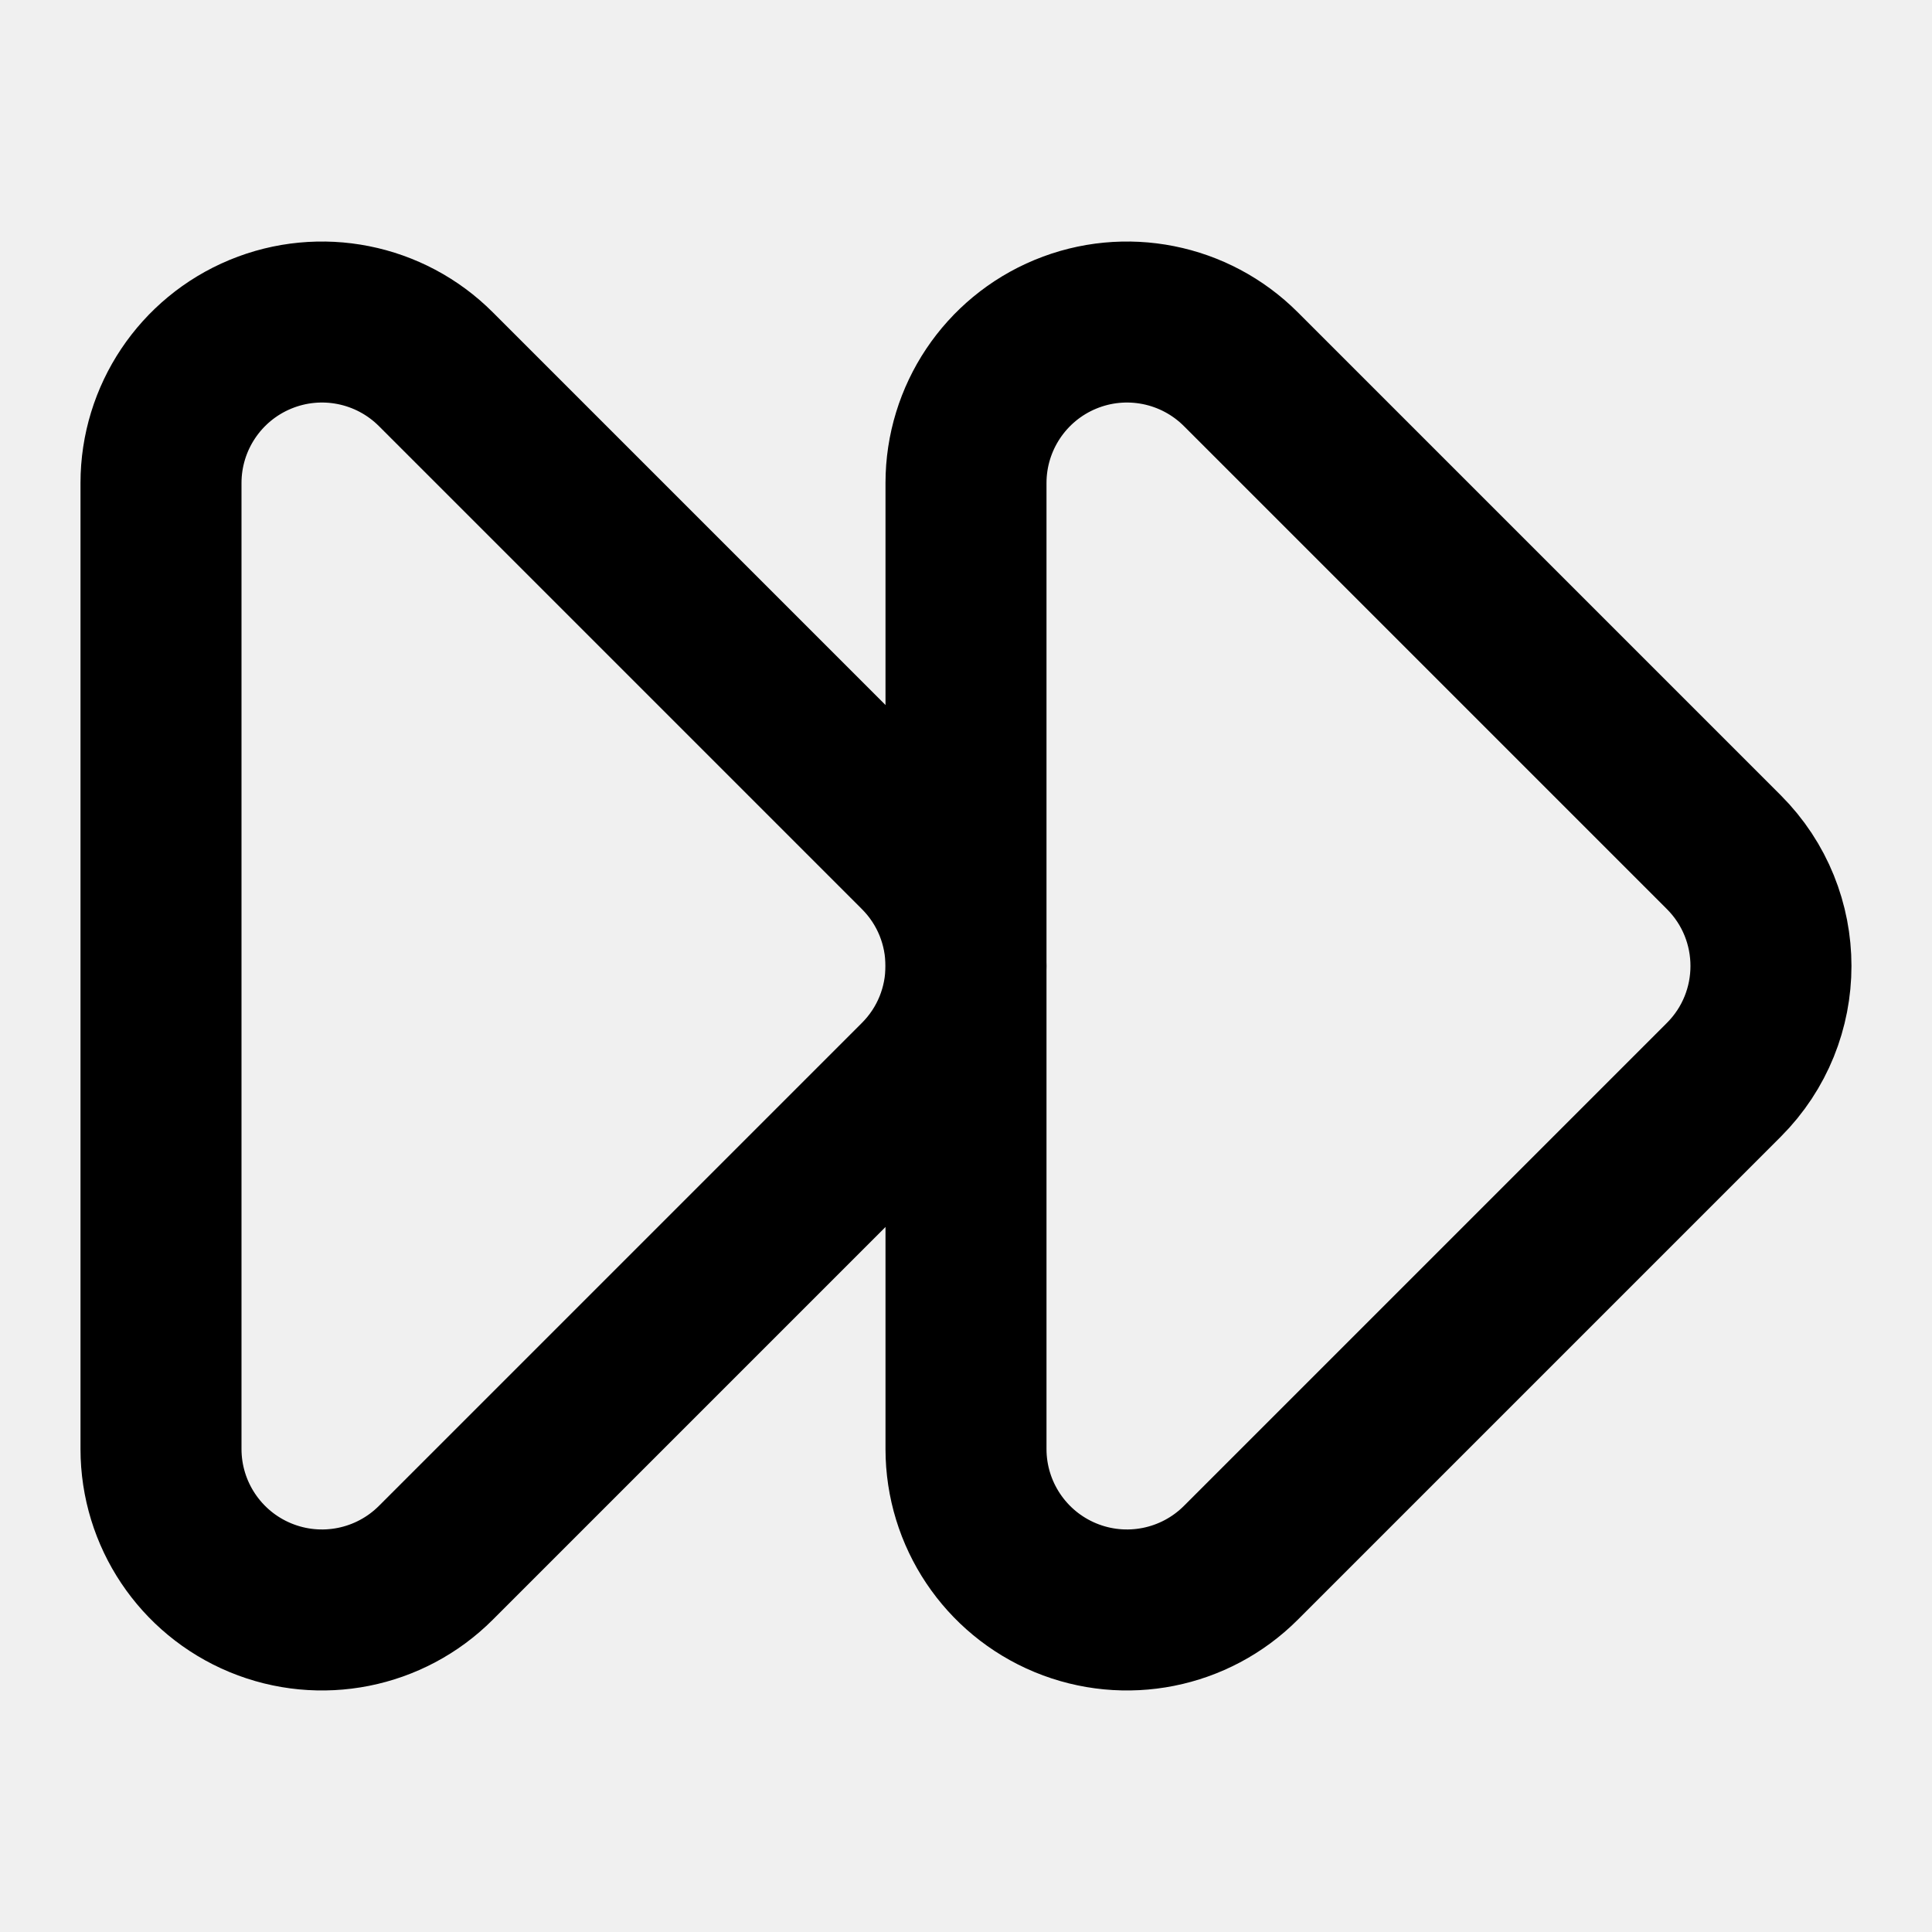
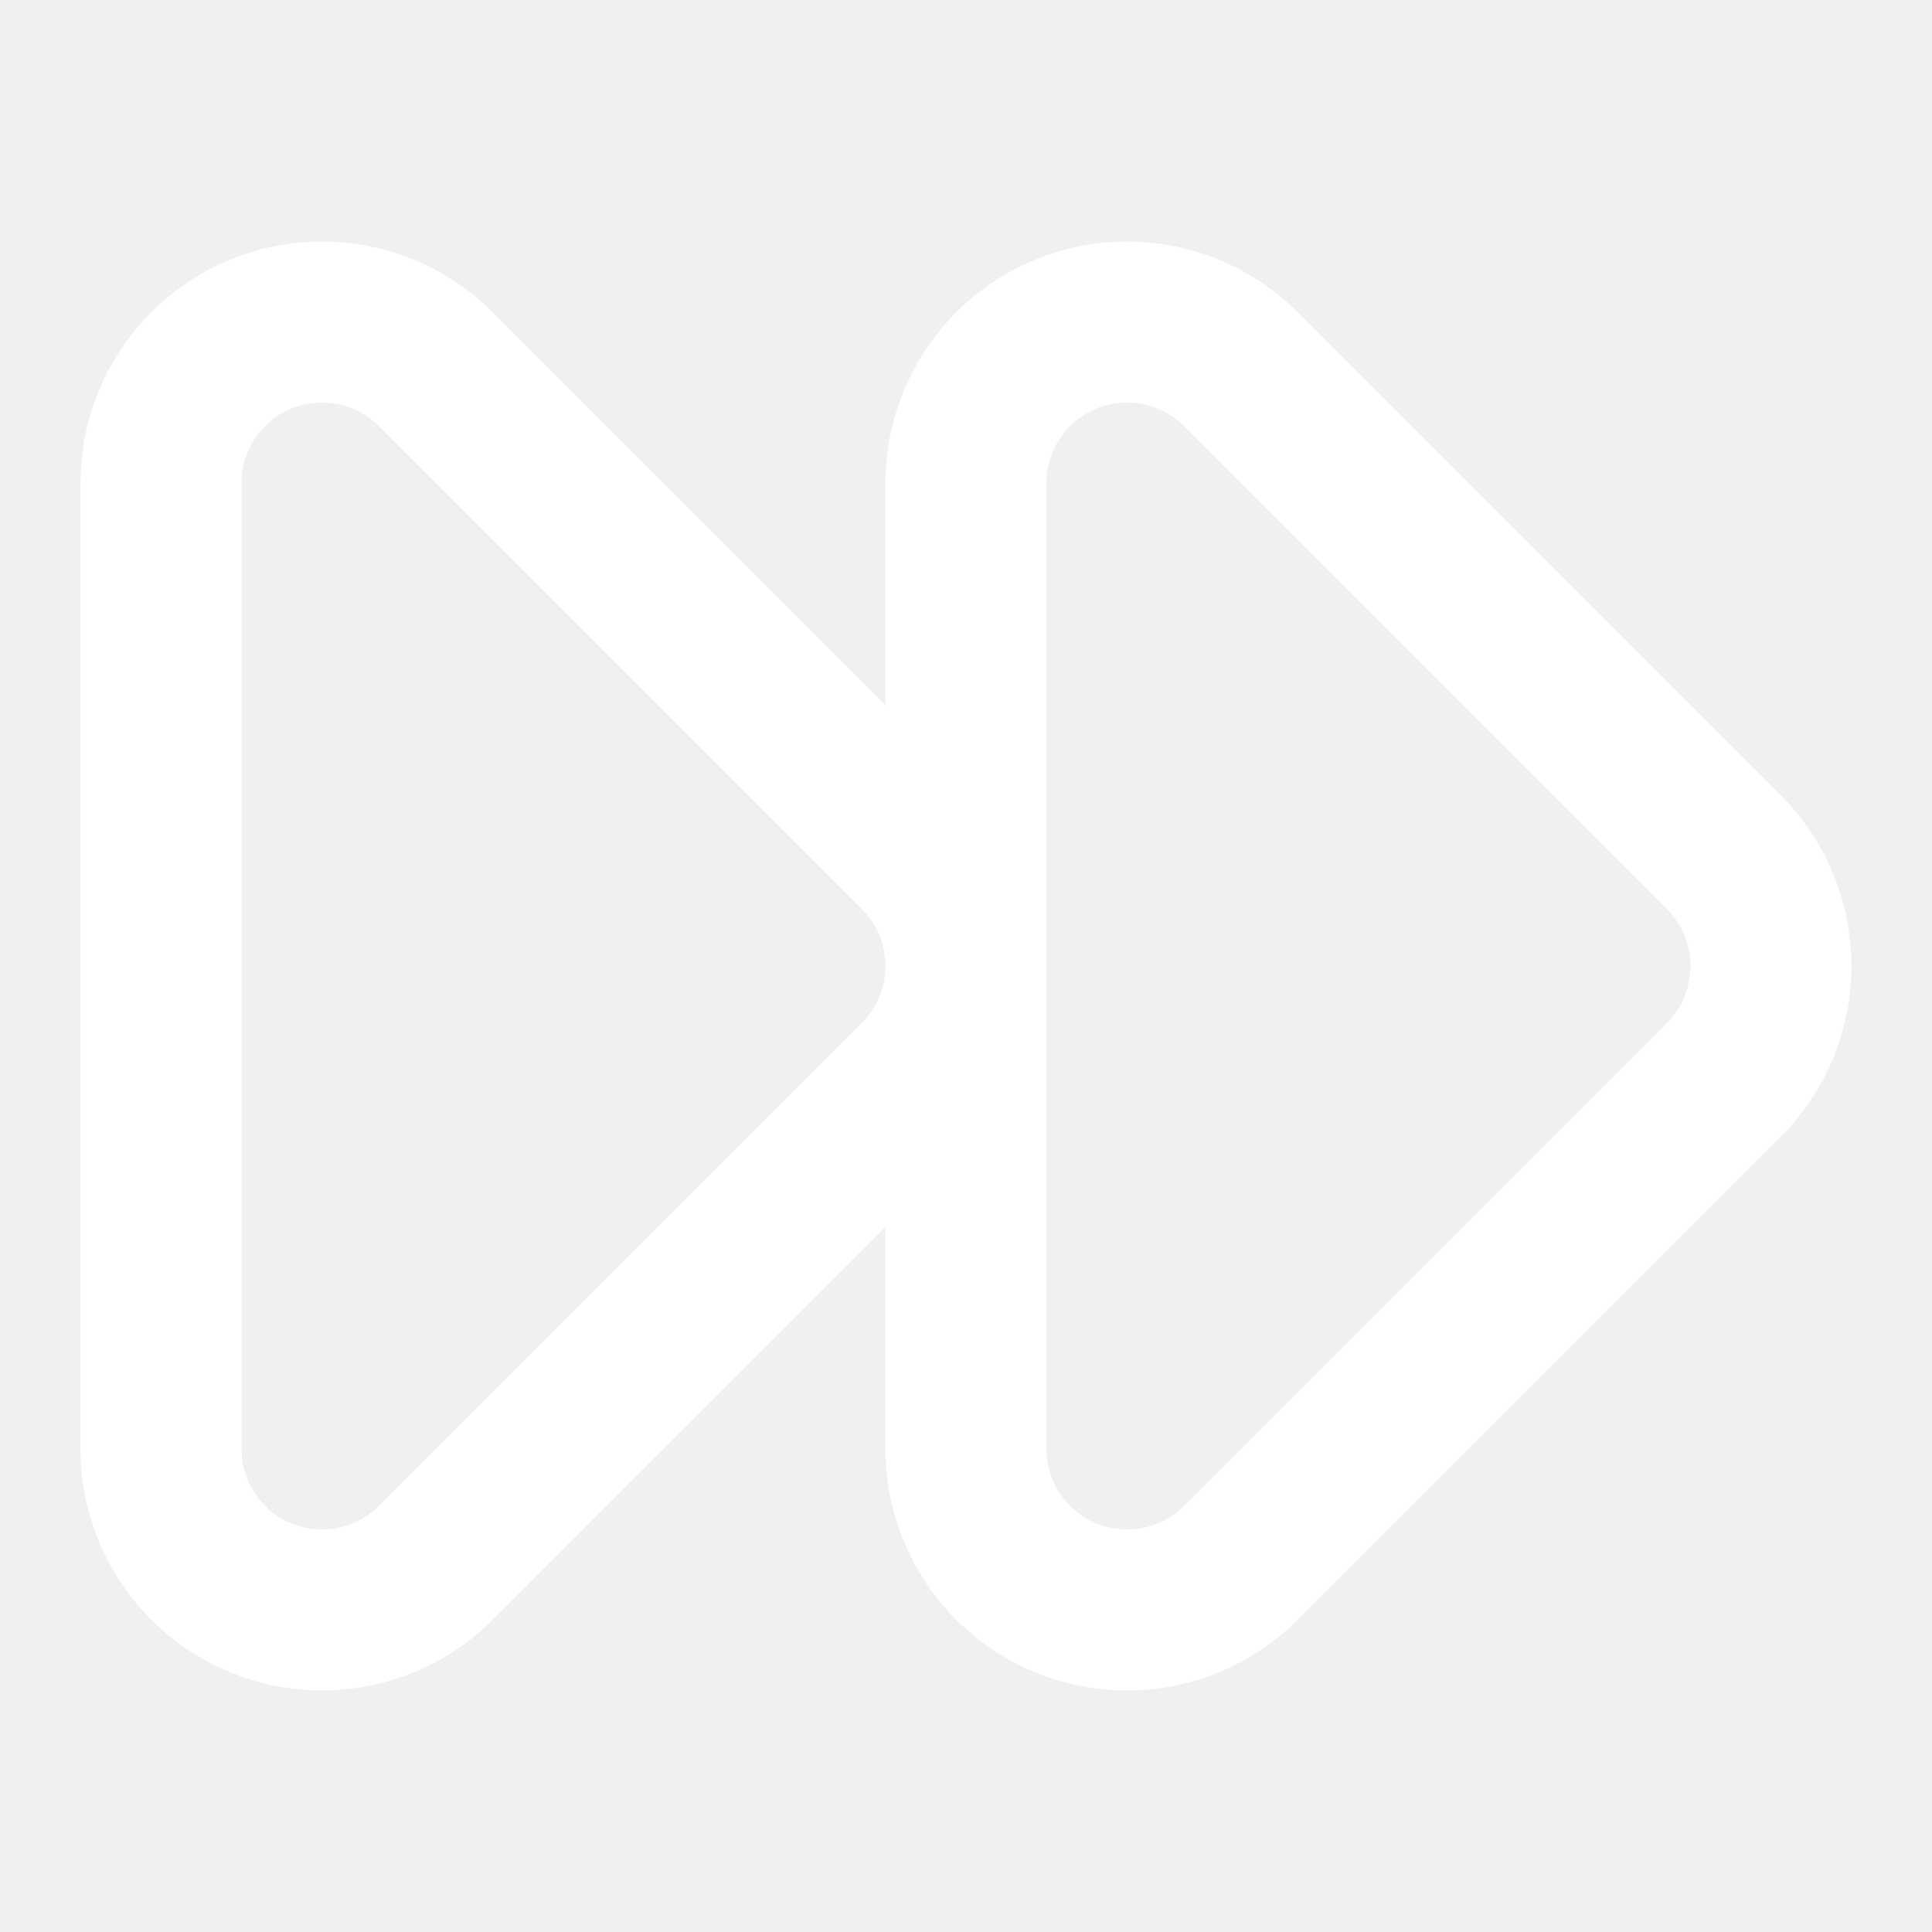
- <svg xmlns="http://www.w3.org/2000/svg" width="24" height="24" viewBox="0 0 24 24" fill="none" stroke="currentColor" stroke-width="2" stroke-linecap="round" stroke-linejoin="round" class="lucide lucide-fast-forward preview-icon">
+ <svg xmlns="http://www.w3.org/2000/svg" width="24" height="24" viewBox="0 0 24 24" fill="none" stroke="white" stroke-width="2" stroke-linecap="round" stroke-linejoin="round">
  <path d="M12 6a2 2 0 0 1 3.414-1.414l6 6a2 2 0 0 1 0 2.828l-6 6A2 2 0 0 1 12 18z" />
  <path d="M2 6a2 2 0 0 1 3.414-1.414l6 6a2 2 0 0 1 0 2.828l-6 6A2 2 0 0 1 2 18z" />
</svg>
